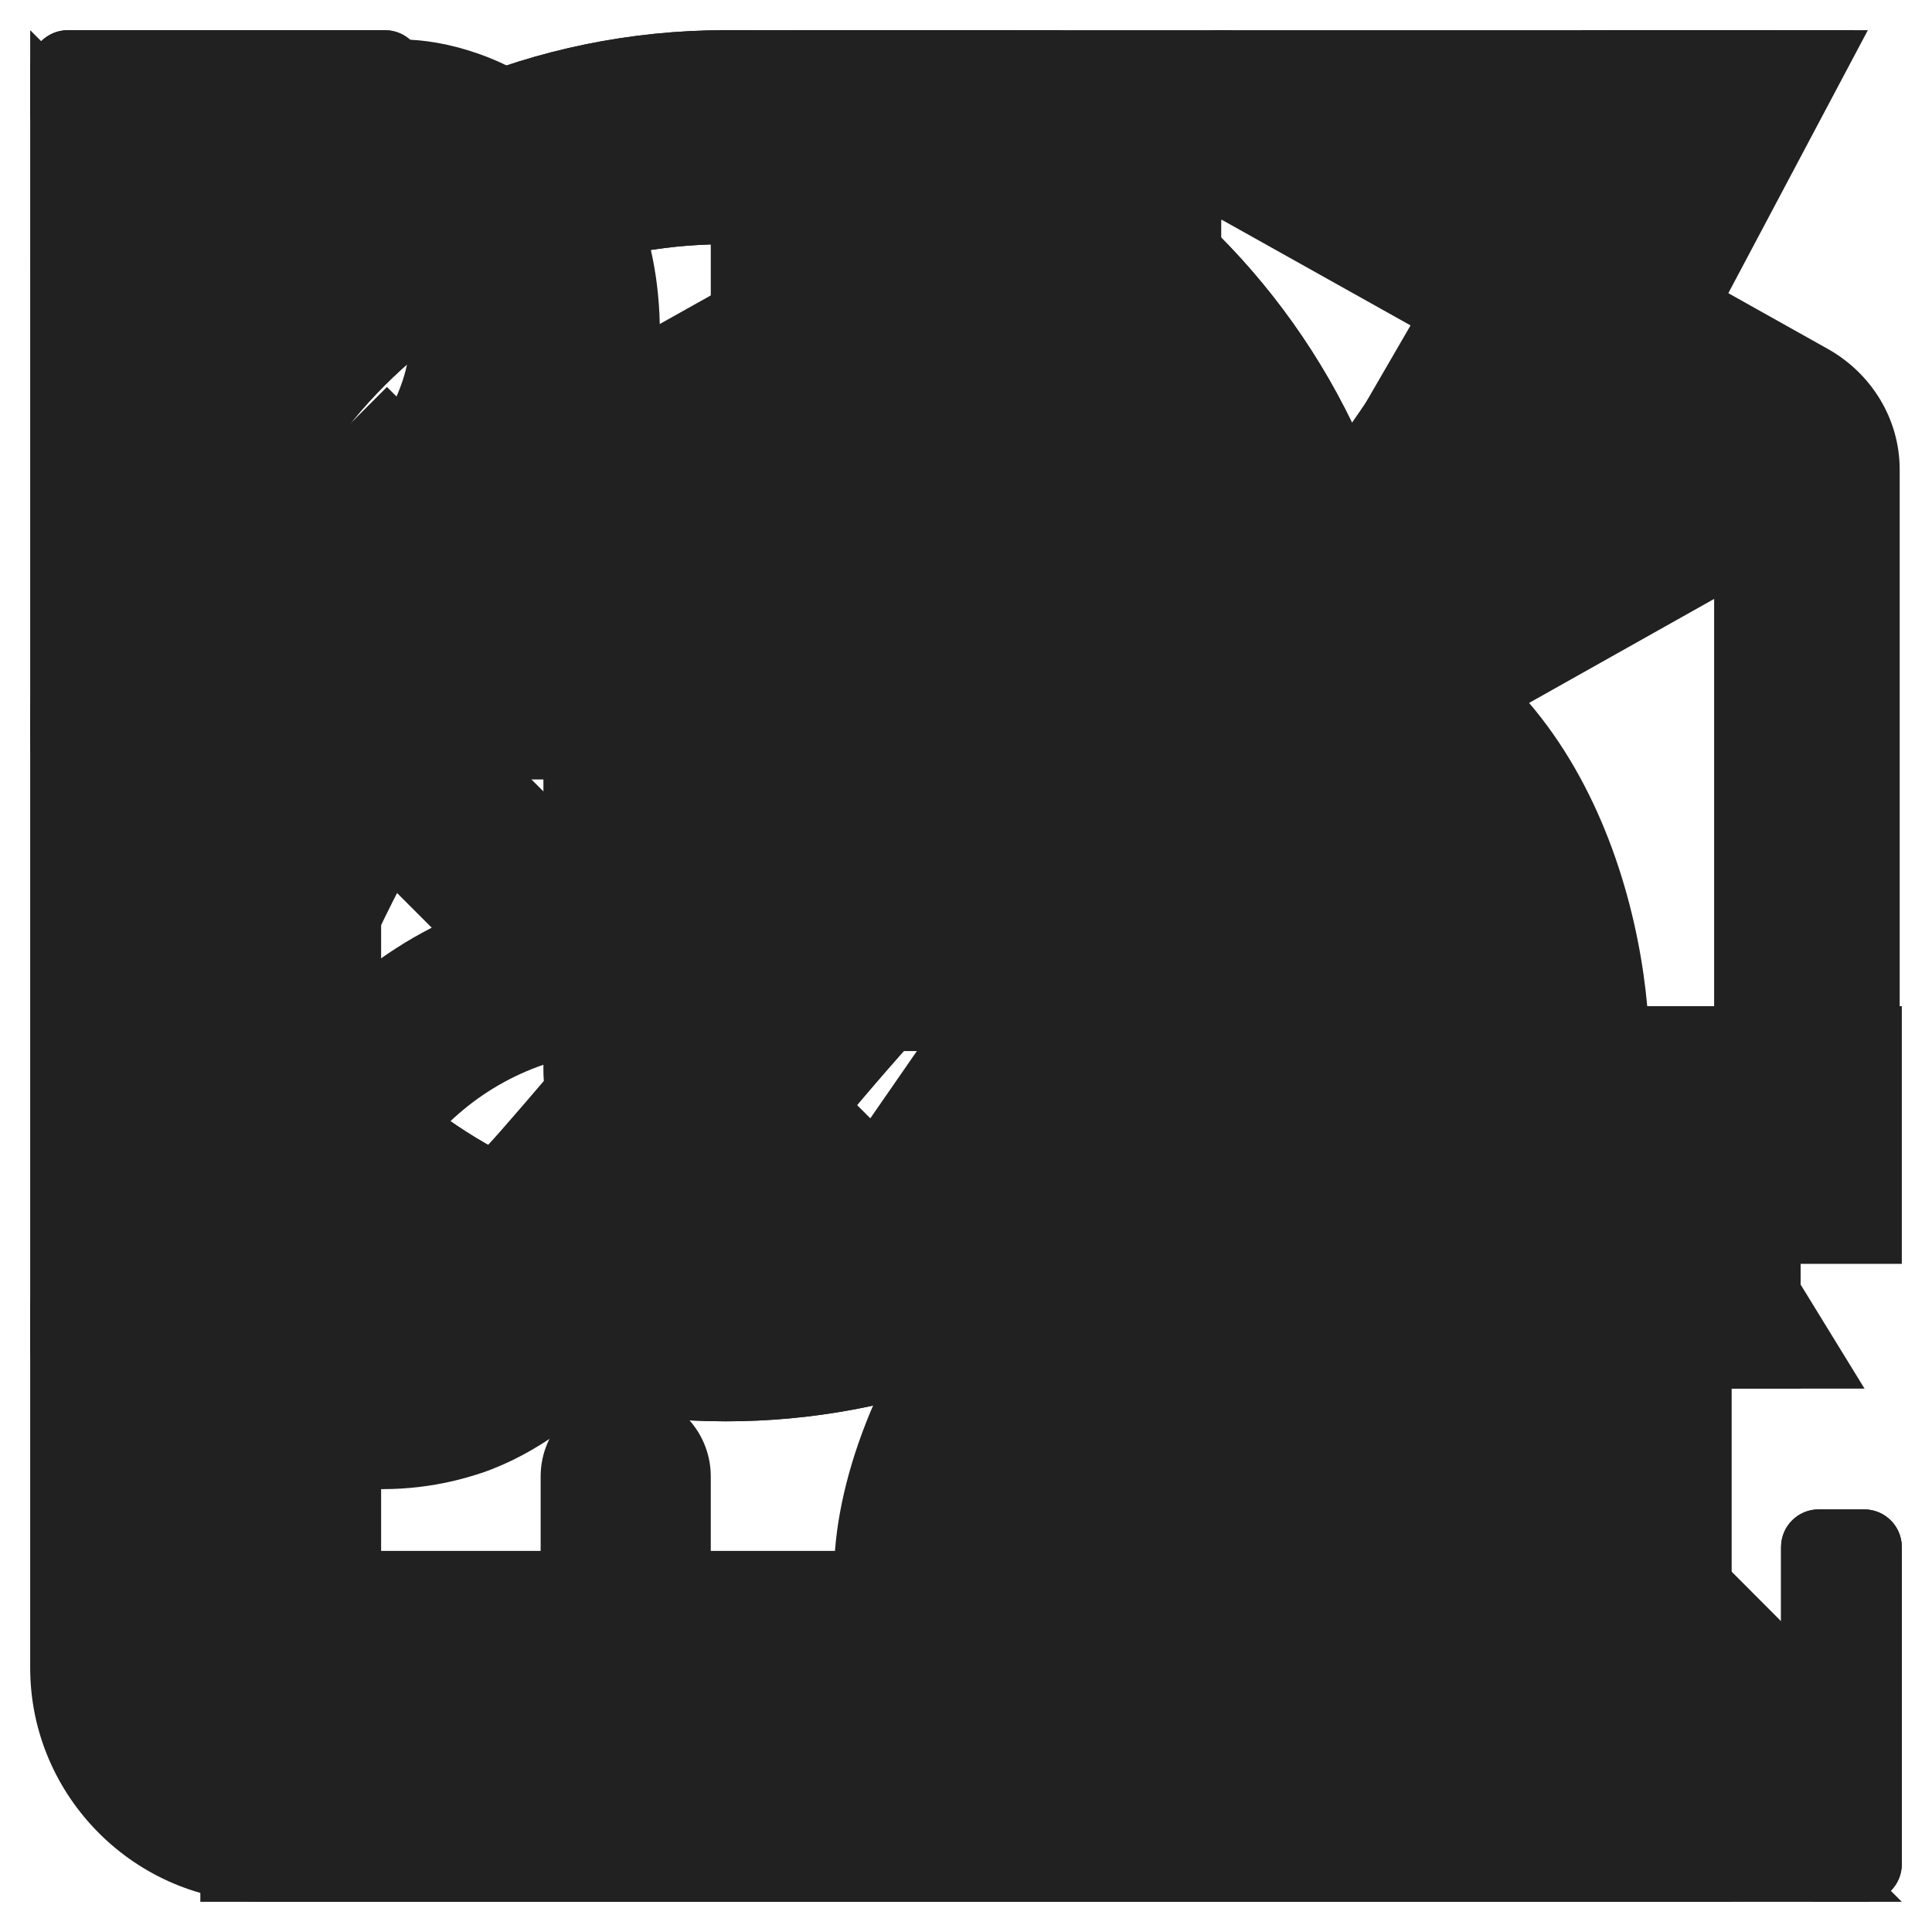
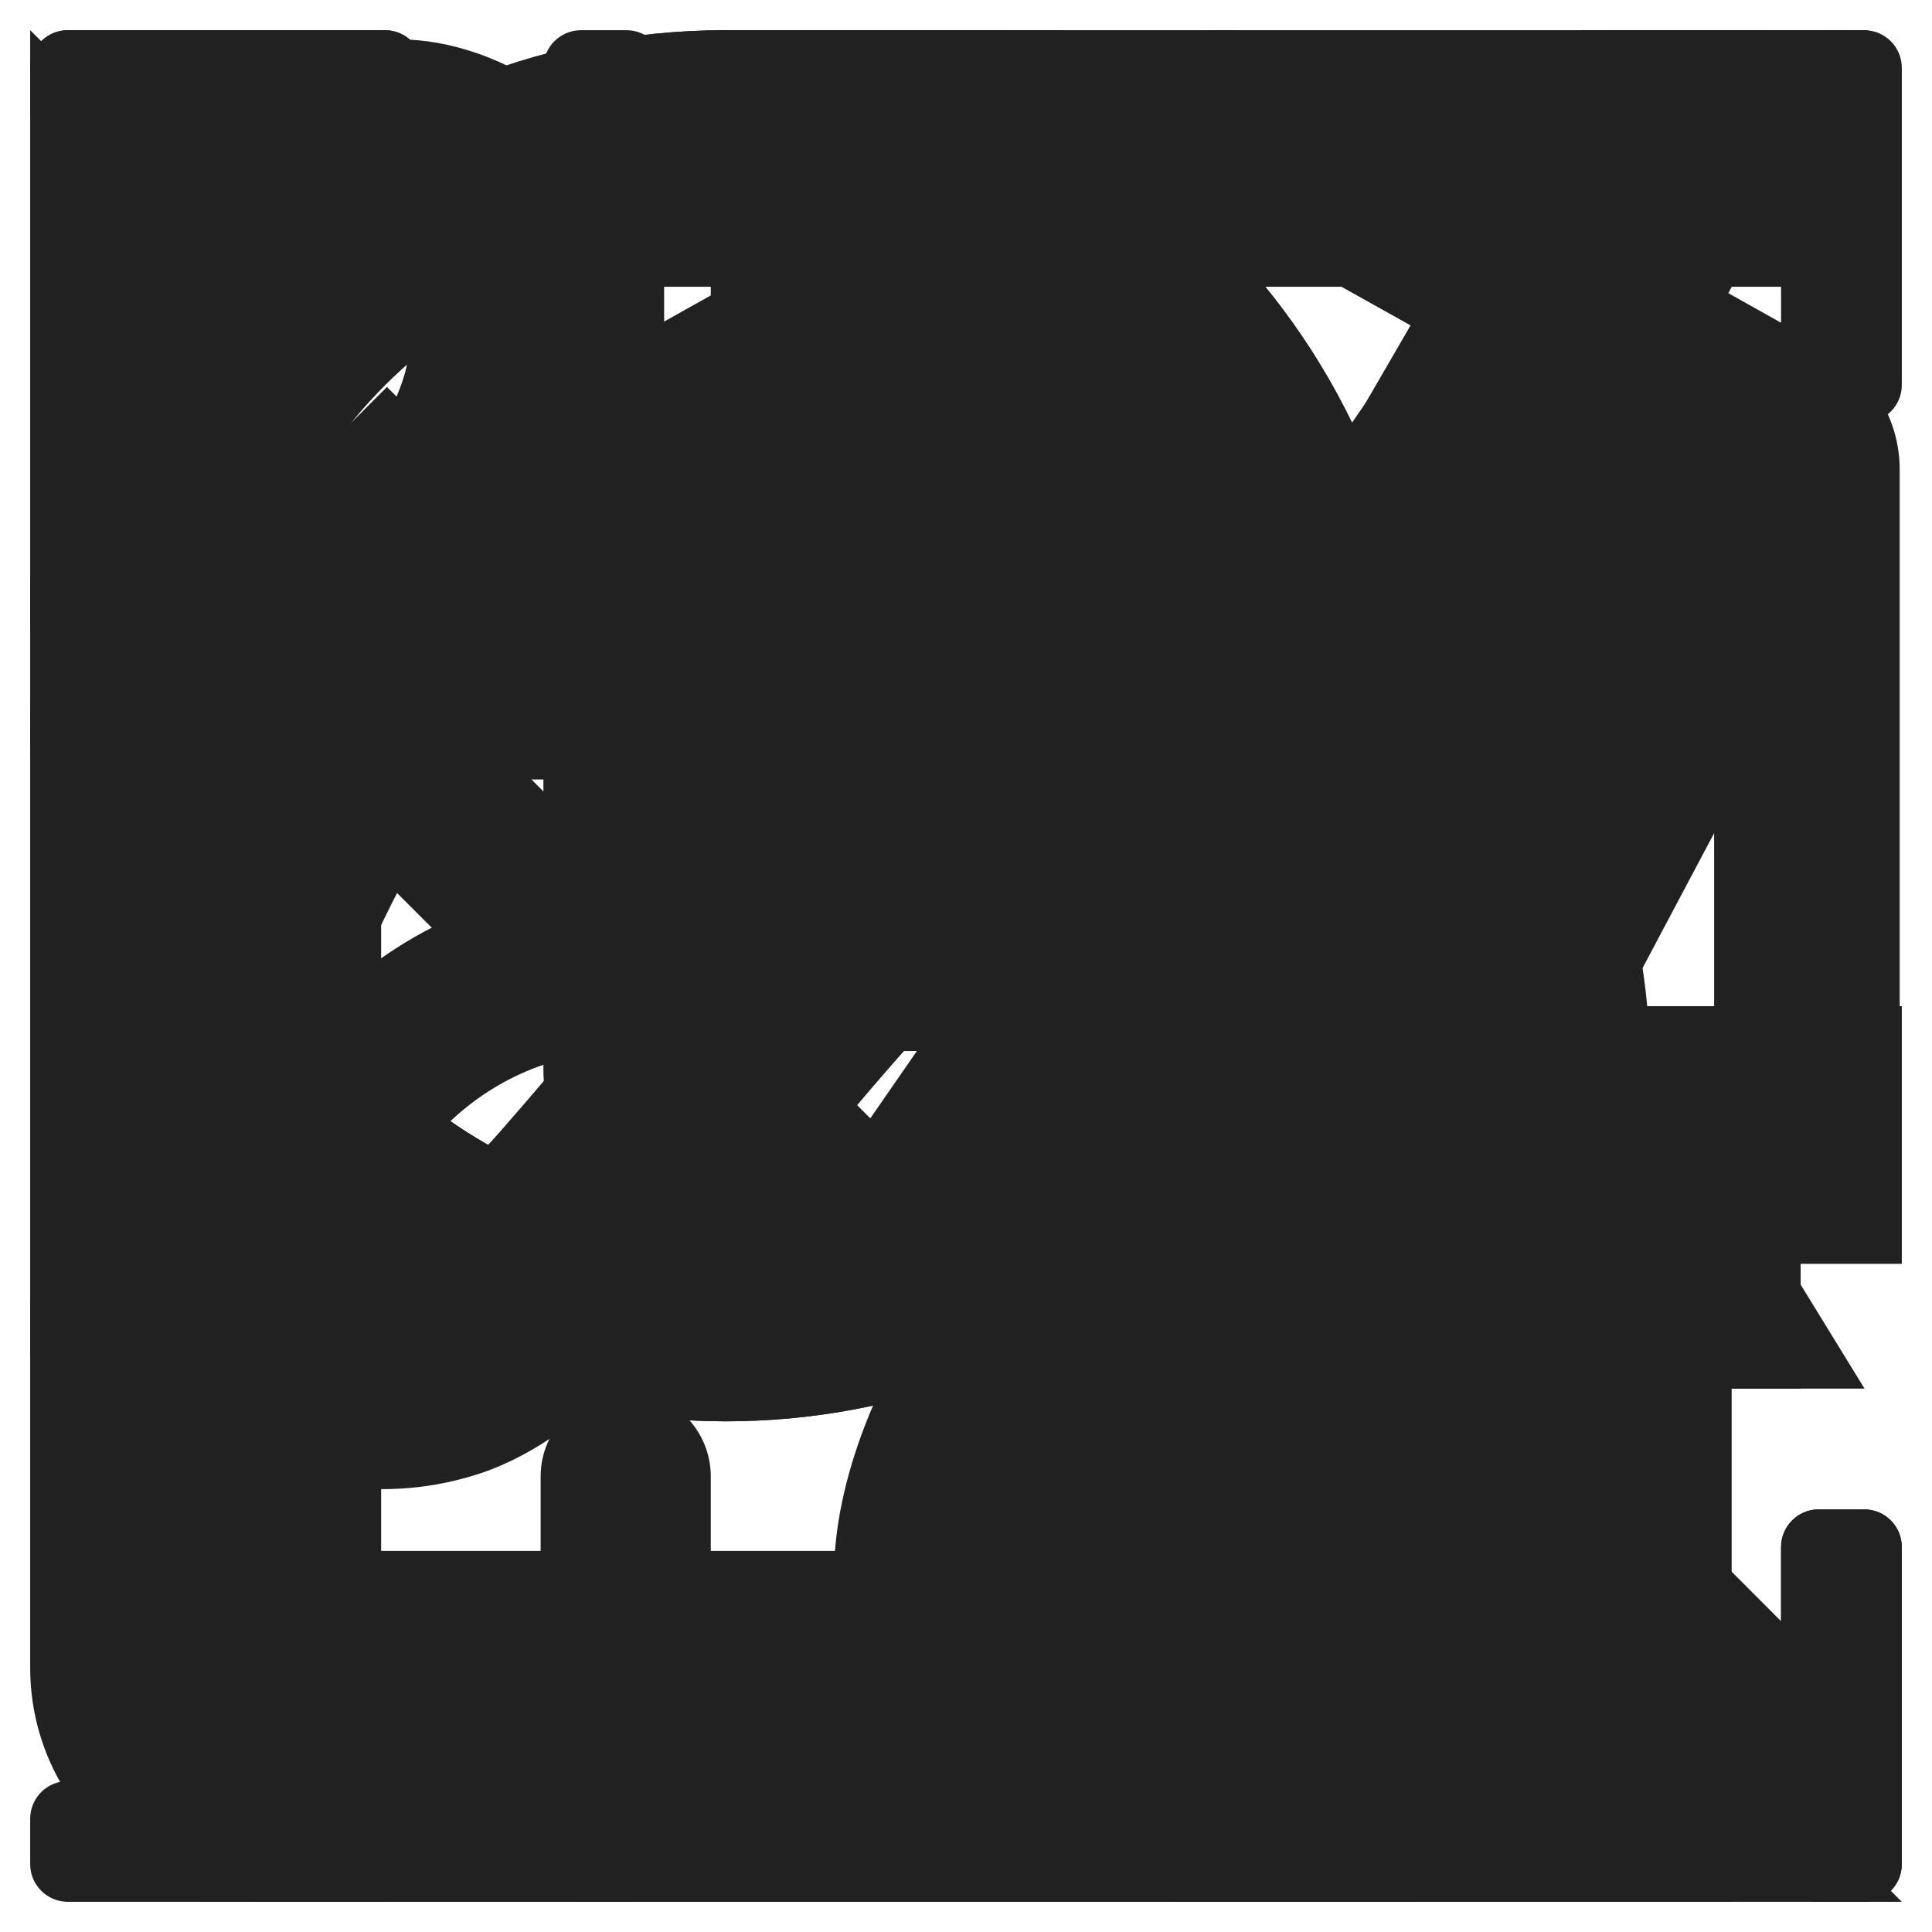
<svg xmlns="http://www.w3.org/2000/svg" width="128" height="128" viewBox="0 0 128 128" version="1.1" id="svg8">
  <defs id="defs2">
    </defs>
  <g id="zoom_in" style="display:inline">
    <path style="fill:#212121;fill-opacity:1;stroke:none;stroke-width:7.09px;stroke-linecap:butt;stroke-linejoin:miter;stroke-opacity:1" d="M 90.622,79.987 H 85.021 L 83.036,78.073 C 89.984,69.991 94.167,59.498 94.167,48.083 94.167,22.631 73.536,2 48.083,2 22.631,2 2,22.631 2,48.083 c 0,25.452 20.631,46.083 46.083,46.083 11.415,0 21.907,-4.183 29.99,-11.131 l 1.914,1.985 V 90.622 L 115.436,126 126,115.436 Z m -42.539,0 c -17.654,0 -31.904,-14.25 -31.904,-31.904 0,-17.654 14.25,-31.904 31.904,-31.904 17.654,0 31.904,14.25 31.904,31.904 0,17.654 -14.25,31.904 -31.904,31.904 z" id="path6196" />
    <path style="display:inline;fill:#212121;fill-opacity:1;stroke:none;stroke-width:7.09px;stroke-linecap:butt;stroke-linejoin:miter;stroke-opacity:1" d="M 65.808,51.628 H 51.628 V 65.808 H 44.539 V 51.628 H 30.359 V 44.539 H 44.539 V 30.359 h 7.09 V 44.539 H 65.808 Z" id="path6203" />
  </g>
  <g id="zoom_out" style="display:inline">
    <path style="fill:#212121;fill-opacity:1;stroke:none;stroke-width:7.09px;stroke-linecap:butt;stroke-linejoin:miter;stroke-opacity:1" d="M 90.622,79.987 H 85.021 L 83.036,78.073 C 89.984,69.991 94.167,59.498 94.167,48.083 94.167,22.631 73.536,2 48.083,2 22.631,2 2,22.631 2,48.083 c 0,25.452 20.631,46.083 46.083,46.083 11.415,0 21.907,-4.183 29.99,-11.131 l 1.914,1.985 V 90.622 L 115.436,126 126,115.436 Z m -42.539,0 c -17.654,0 -31.904,-14.25 -31.904,-31.904 0,-17.654 14.25,-31.904 31.904,-31.904 17.654,0 31.904,14.25 31.904,31.904 0,17.654 -14.25,31.904 -31.904,31.904 z M 30.359,44.539 H 65.808 v 7.09 H 30.359 Z" id="path6205" />
  </g>
  <g id="clear" style="display:inline">
    <path style="fill:#212121;fill-opacity:1;stroke:none;stroke-width:5.636px;stroke-linecap:butt;stroke-linejoin:miter;stroke-opacity:1" d="M 86.545,58.364 H 80.909 V 13.273 C 80.909,7.073 75.836,2 69.636,2 H 58.364 c -6.2,0 -11.273,5.073 -11.273,11.273 v 45.091 h -5.636 c -15.556,0 -28.182,12.625 -28.182,28.182 V 126 H 114.727 V 86.545 c 0,-15.556 -12.625,-28.182 -28.182,-28.182 z M 103.455,114.727 H 92.182 V 97.818 c 0,-3.1 -2.536,-5.636 -5.636,-5.636 -3.1,0 -5.636,2.536 -5.636,5.636 V 114.727 H 69.636 V 97.818 c 0,-3.1 -2.536,-5.636 -5.636,-5.636 -3.1,0 -5.636,2.536 -5.636,5.636 V 114.727 H 47.091 V 97.818 c 0,-3.1 -2.536,-5.636 -5.636,-5.636 -3.1,0 -5.636,2.536 -5.636,5.636 V 114.727 H 24.545 V 86.545 c 0,-9.3 7.609,-16.909 16.909,-16.909 h 45.091 c 9.3,0 16.909,7.609 16.909,16.909 z" id="path6209" />
  </g>
  <g id="dimensions" style="display:inline">
    <path style="fill:#212121;fill-opacity:1;stroke:none;stroke-width:7.75px;stroke-linecap:butt;stroke-linejoin:miter;stroke-opacity:1" d="m 107.865,107.865 -8.215,8.215 -5.503,-5.503 8.215,-8.215 -15.035,-15.035 -8.215,8.215 -5.503,-5.503 8.215,-8.215 -15.035,-15.035 -8.215,8.215 -5.503,-5.502 8.215,-8.215 -15.113,-15.113 -8.215,8.215 -5.502,-5.503 8.215,-8.215 L 25.637,25.637 17.422,33.852 11.92,28.35 20.135,20.135 2,2 V 110.5 C 2,119.025 8.975,126 17.5,126 H 126 Z M 25.25,102.75 V 58.11 l 44.64,44.64 z" id="path6212" />
  </g>
  <g id="toolpath" style="display:inline">
    <path style="fill:#212121;fill-opacity:1;stroke:none;stroke-width:6.828px;stroke-linecap:butt;stroke-linejoin:miter;stroke-opacity:1" d="m 13.949,29.176 c 4.78,-4.848 9.559,-9.218 11.676,-8.33 3.414,1.366 0,7.033 -2.048,10.379 -1.707,2.868 -19.529,26.562 -19.529,43.086 0,8.74 3.278,15.978 9.15,20.348 5.121,3.824 11.881,4.985 18.026,3.141 7.306,-2.117 13.315,-9.559 20.894,-18.914 8.262,-10.174 19.324,-23.489 27.859,-23.489 11.13,0 11.267,6.896 12.018,12.222 -25.811,4.37 -36.736,25.059 -36.736,36.667 0,11.608 9.833,21.099 21.919,21.099 11.13,0 29.293,-9.082 32.024,-41.652 H 126 V 66.663 h -16.866 c -1.024,-11.267 -7.443,-28.678 -27.518,-28.678 -15.363,0 -28.542,13.042 -33.731,19.392 -3.96,4.985 -14.066,16.934 -15.637,18.573 -1.707,2.048 -4.643,5.736 -7.579,5.736 -3.073,0 -4.916,-5.667 -2.458,-13.11 2.39,-7.443 9.559,-19.529 12.632,-24.035 5.326,-7.784 8.877,-13.11 8.877,-22.396 0,-14.817 -11.198,-19.529 -17.139,-19.529 -9.013,0 -16.866,6.828 -18.573,8.535 C 5.551,13.608 3.502,15.656 2,17.5 Z m 63.434,79.617 c -2.117,0 -5.053,-1.775 -5.053,-4.916 0,-4.097 4.985,-15.022 19.597,-18.846 -2.048,18.368 -9.764,23.762 -14.544,23.762 z" id="path6215" />
  </g>
  <g id="simple_plane" style="display:inline">
    <path id="rect6373-0" style="fill:#212121;fill-opacity:1;stroke:none;stroke-width:3.63;stroke-linecap:round;stroke-linejoin:round;stroke-miterlimit:4;stroke-dasharray:none;stroke-opacity:0.097" d="M 4.5,2 C 3.115,2 2,3.115 2,4.5 v 3 C 2,8.885 3.115,10 4.5,10 H 11 V 84 H 4.5 C 3.115,84 2,85.115 2,86.5 v 3 C 2,90.885 3.115,92 4.5,92 h 21 c 1.385,0 2.5,-1.115 2.5,-2.5 v -3 C 28,85.115 26.885,84 25.5,84 H 19 V 10 h 6.5 C 26.885,10 28,8.885 28,7.5 v -3 C 28,3.115 26.885,2 25.5,2 h -9 -3 z" />
    <path id="rect6373-0-9" style="display:inline;fill:#212121;fill-opacity:1;stroke:none;stroke-width:3.63;stroke-linecap:round;stroke-linejoin:round;stroke-miterlimit:4;stroke-dasharray:none;stroke-opacity:0.097" d="m 126,102.5 c 0,-1.385 -1.115,-2.5 -2.5,-2.5 h -3 c -1.385,0 -2.5,1.115 -2.5,2.5 V 109 H 44 v -6.5 c 0,-1.385 -1.115,-2.5 -2.5,-2.5 h -3 c -1.385,0 -2.5,1.115 -2.5,2.5 v 21 c 0,1.385 1.115,2.5 2.5,2.5 h 3 c 1.385,0 3.575,-1.627 2.5,-2.5 V 117 h 74 v 6.5 c 0,1.385 1.115,2.5 2.5,2.5 h 3 c 1.385,0 2.5,-1.115 2.5,-2.5 v -9 -3 z" />
  </g>
+   <g id="simple_plane_inv" style="display:inline">
+     <path id="path878" style="fill:#212121;fill-opacity:1;stroke:none;stroke-width:3.63;stroke-linecap:round;stroke-linejoin:round;stroke-miterlimit:4;stroke-dasharray:none;stroke-opacity:0.097" d="M 4.5,36 C 3.115,36 2,37.115 2,38.5 v 3 C 2,42.885 3.115,44 4.5,44 H 11 v 74 H 4.5 C 3.115,118 2,119.115 2,120.5 v 3 c 0,1.385 1.115,2.5 2.5,2.5 h 21 c 1.385,0 2.5,-1.115 2.5,-2.5 v -3 C 28,119.115 26.885,118 25.5,118 H 19 V 44 h 6.5 c 1.385,0 2.5,-1.115 2.5,-2.5 v -3 C 28,37.115 26.885,36 25.5,36 h -9 -3 z" />
+     <path id="path880" style="display:inline;fill:#212121;fill-opacity:1;stroke:none;stroke-width:3.63;stroke-linecap:round;stroke-linejoin:round;stroke-miterlimit:4;stroke-dasharray:none;stroke-opacity:0.097" d="M 126,4.5 C 126,3.115 124.885,2 123.5,2 h -3 C 119.115,2 118,3.115 118,4.5 V 11 H 44 V 4.5 C 44,3.115 42.885,2 41.5,2 h -3 C 37.115,2 36,3.115 36,4.5 v 21 c 0,1.385 1.115,2.5 2.5,2.5 h 3 c 1.385,0 3.575,-1.627 2.5,-2.5 V 19 h 74 v 6.5 c 0,1.385 1.115,2.5 2.5,2.5 h 3 c 1.385,0 2.5,-1.115 2.5,-2.5 v -9 -3 z" />
+   </g>
  <g id="x" style="display:inline">
    <text xml:space="preserve" style="font-style:normal;font-weight:normal;font-size:70.91px;line-height:1.25;font-family:sans-serif;fill:#212121;fill-opacity:1;stroke:none;stroke-width:1.773" x="45.767" y="92" id="text6353">
      <tspan id="tspan6351" x="45.767" y="92" style="font-style:normal;font-variant:normal;font-weight:500;font-stretch:condensed;font-size:126.593px;font-family:Roboto;-inkscape-font-specification:'Roboto Medium Condensed';stroke-width:1.773">X</tspan>
    </text>
  </g>
  <g id="y" style="display:inline">
    <text xml:space="preserve" style="font-style:normal;font-weight:normal;font-size:70.91px;line-height:1.25;font-family:sans-serif;fill:#212121;fill-opacity:1;stroke:none;stroke-width:1.773" x="47.219" y="92" id="text6353-3">
      <tspan id="tspan6351-8" x="47.219" y="92" style="font-style:normal;font-variant:normal;font-weight:500;font-stretch:condensed;font-size:126.593px;font-family:Roboto;-inkscape-font-specification:'Roboto Medium Condensed';stroke-width:1.773">Y</tspan>
+     </text>
+   </g>
+   <g id="y_inv" style="display:inline">
+     <text xml:space="preserve" style="font-style:normal;font-weight:normal;font-size:70.91px;line-height:1.25;font-family:sans-serif;fill:#212121;fill-opacity:1;stroke:none;stroke-width:1.773" x="47.219" y="126" id="text886">
+       <tspan id="tspan884" x="47.219" y="126" style="font-style:normal;font-variant:normal;font-weight:500;font-stretch:condensed;font-size:126.593px;font-family:Roboto;-inkscape-font-specification:'Roboto Medium Condensed';stroke-width:1.773">Y</tspan>
    </text>
  </g>
  <g id="z" style="display:inline">
    <text xml:space="preserve" style="font-style:normal;font-weight:normal;font-size:70.91px;line-height:1.25;font-family:sans-serif;fill:#212121;fill-opacity:1;stroke:none;stroke-width:1.773" x="47.343" y="92" id="text6353-1">
      <tspan id="tspan6351-5" x="47.343" y="92" style="font-style:normal;font-variant:normal;font-weight:500;font-stretch:condensed;font-size:126.593px;font-family:Roboto;-inkscape-font-specification:'Roboto Medium Condensed';stroke-width:1.773">Z</tspan>
    </text>
  </g>
  <g id="perspective_plane" style="display:inline">
    <path style="fill:#212121;fill-opacity:1;stroke:none;stroke-width:31.558px;stroke-linecap:butt;stroke-linejoin:miter;stroke-opacity:1" d="m 80.93,2 c -1.604,0 -3.219,0.401 -4.652,1.217 l -35.541,19.916 -0.008,0.004 c -2.872,1.634 -4.727,4.628 -4.727,7.977 v 39.775 c 0,3.34 1.86,6.348 4.727,7.979 l 0.008,0.004 35.541,19.914 c 2.856,1.625 6.446,1.625 9.303,0 l 35.543,-19.914 0.008,-0.004 c 2.866,-1.63 4.727,-4.638 4.727,-7.979 V 31.113 c -4e-5,-3.349 -1.855,-6.343 -4.727,-7.977 l -0.008,-0.004 L 85.58,3.217 C 84.148,2.402 82.534,2 80.93,2 Z m 0,12.551 L 107.277,29.297 80.93,44.104 54.582,29.297 Z M 48.293,39.68 74.783,54.568 V 83.996 L 48.293,69.17 Z m 65.273,0 V 69.17 L 87.076,83.996 V 54.568 Z" id="path3281" />
    <path id="rect6373-0-99" style="display:inline;fill:#212121;fill-opacity:1;stroke:none;stroke-width:3.63;stroke-linecap:round;stroke-linejoin:round;stroke-miterlimit:4;stroke-dasharray:none;stroke-opacity:0.097" d="M 4.5,2 C 3.115,2 2,3.115 2,4.5 v 3 C 2,8.885 3.115,10 4.5,10 H 11 V 84 H 4.5 C 3.115,84 2,85.115 2,86.5 v 3 C 2,90.885 3.115,92 4.5,92 h 21 c 1.385,0 2.5,-1.115 2.5,-2.5 v -3 C 28,85.115 26.885,84 25.5,84 H 19 V 10 h 6.5 C 26.885,10 28,8.885 28,7.5 v -3 C 28,3.115 26.885,2 25.5,2 h -9 -3 z" />
    <path id="rect6373-0-9-4" style="display:inline;fill:#212121;fill-opacity:1;stroke:none;stroke-width:3.63;stroke-linecap:round;stroke-linejoin:round;stroke-miterlimit:4;stroke-dasharray:none;stroke-opacity:0.097" d="m 126,102.5 c 0,-1.385 -1.115,-2.5 -2.5,-2.5 h -3 c -1.385,0 -2.5,1.115 -2.5,2.5 V 109 H 44 v -6.5 c 0,-1.385 -1.115,-2.5 -2.5,-2.5 h -3 c -1.385,0 -2.5,1.115 -2.5,2.5 v 21 c 0,1.385 1.115,2.5 2.5,2.5 h 3 c 1.385,0 3.575,-1.627 2.5,-2.5 V 117 h 74 v 6.5 c 0,1.385 1.115,2.5 2.5,2.5 h 3 c 1.385,0 2.5,-1.115 2.5,-2.5 v -9 -3 z" />
  </g>
</svg>
